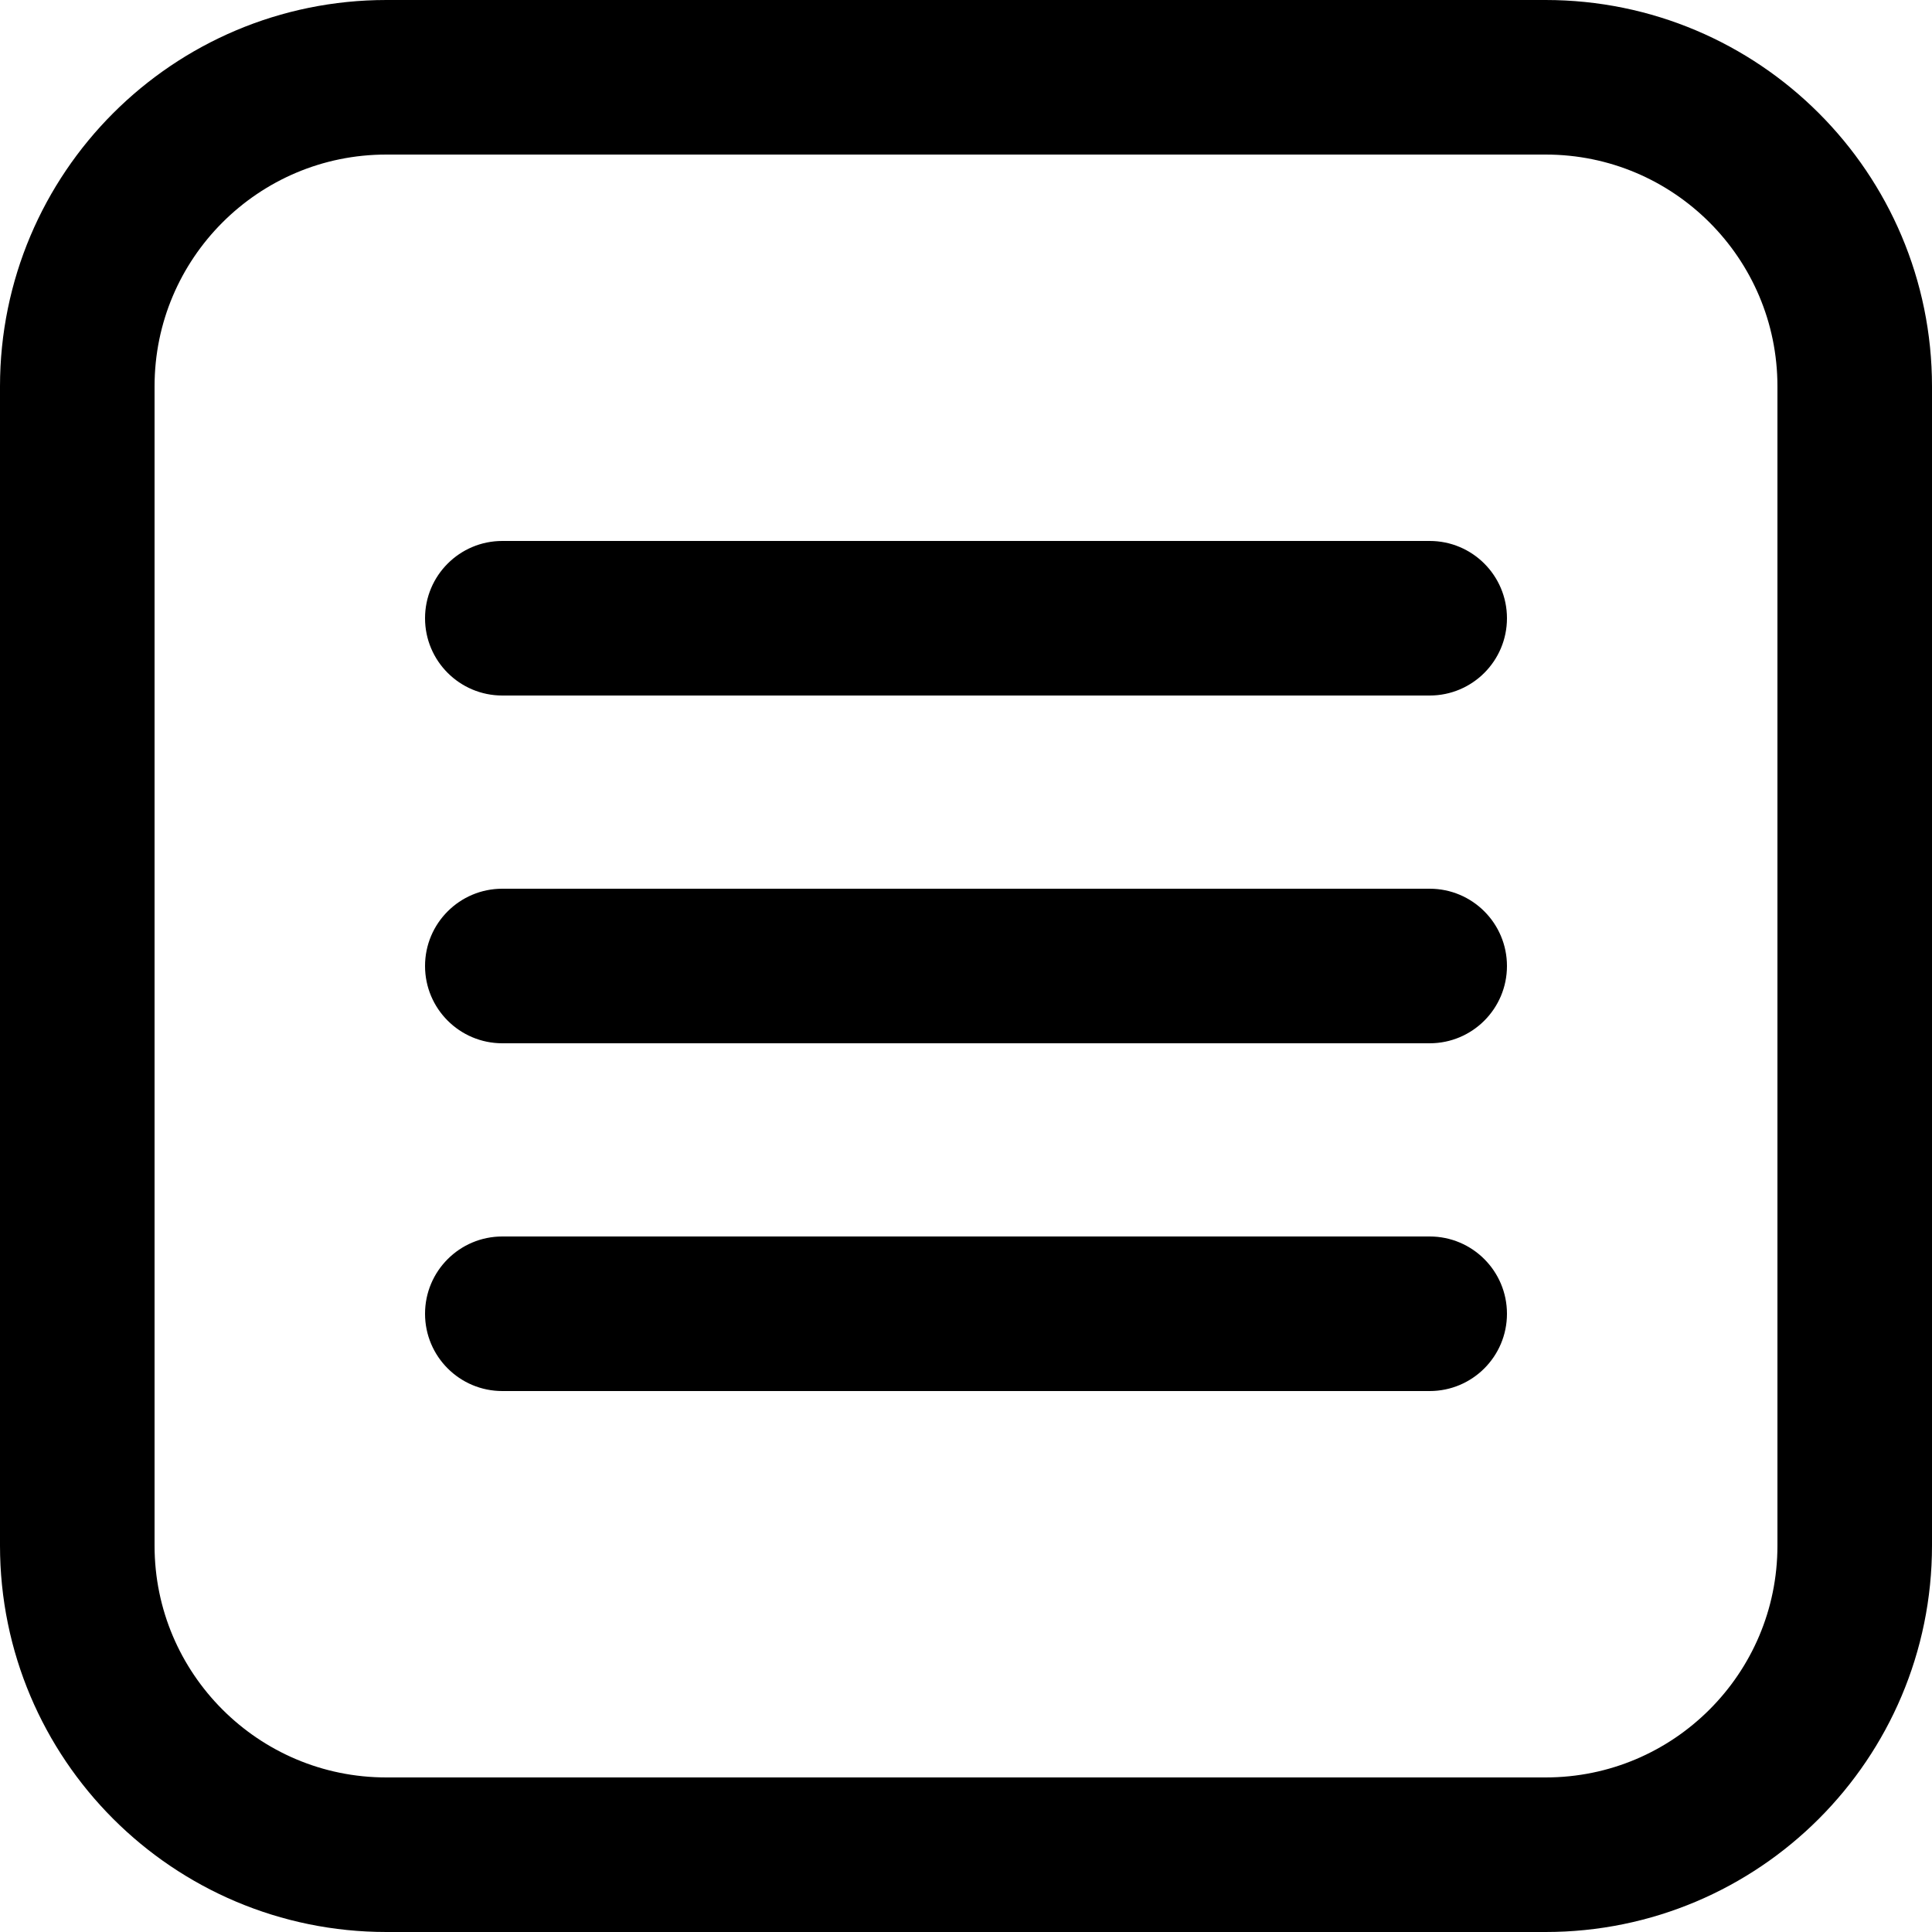
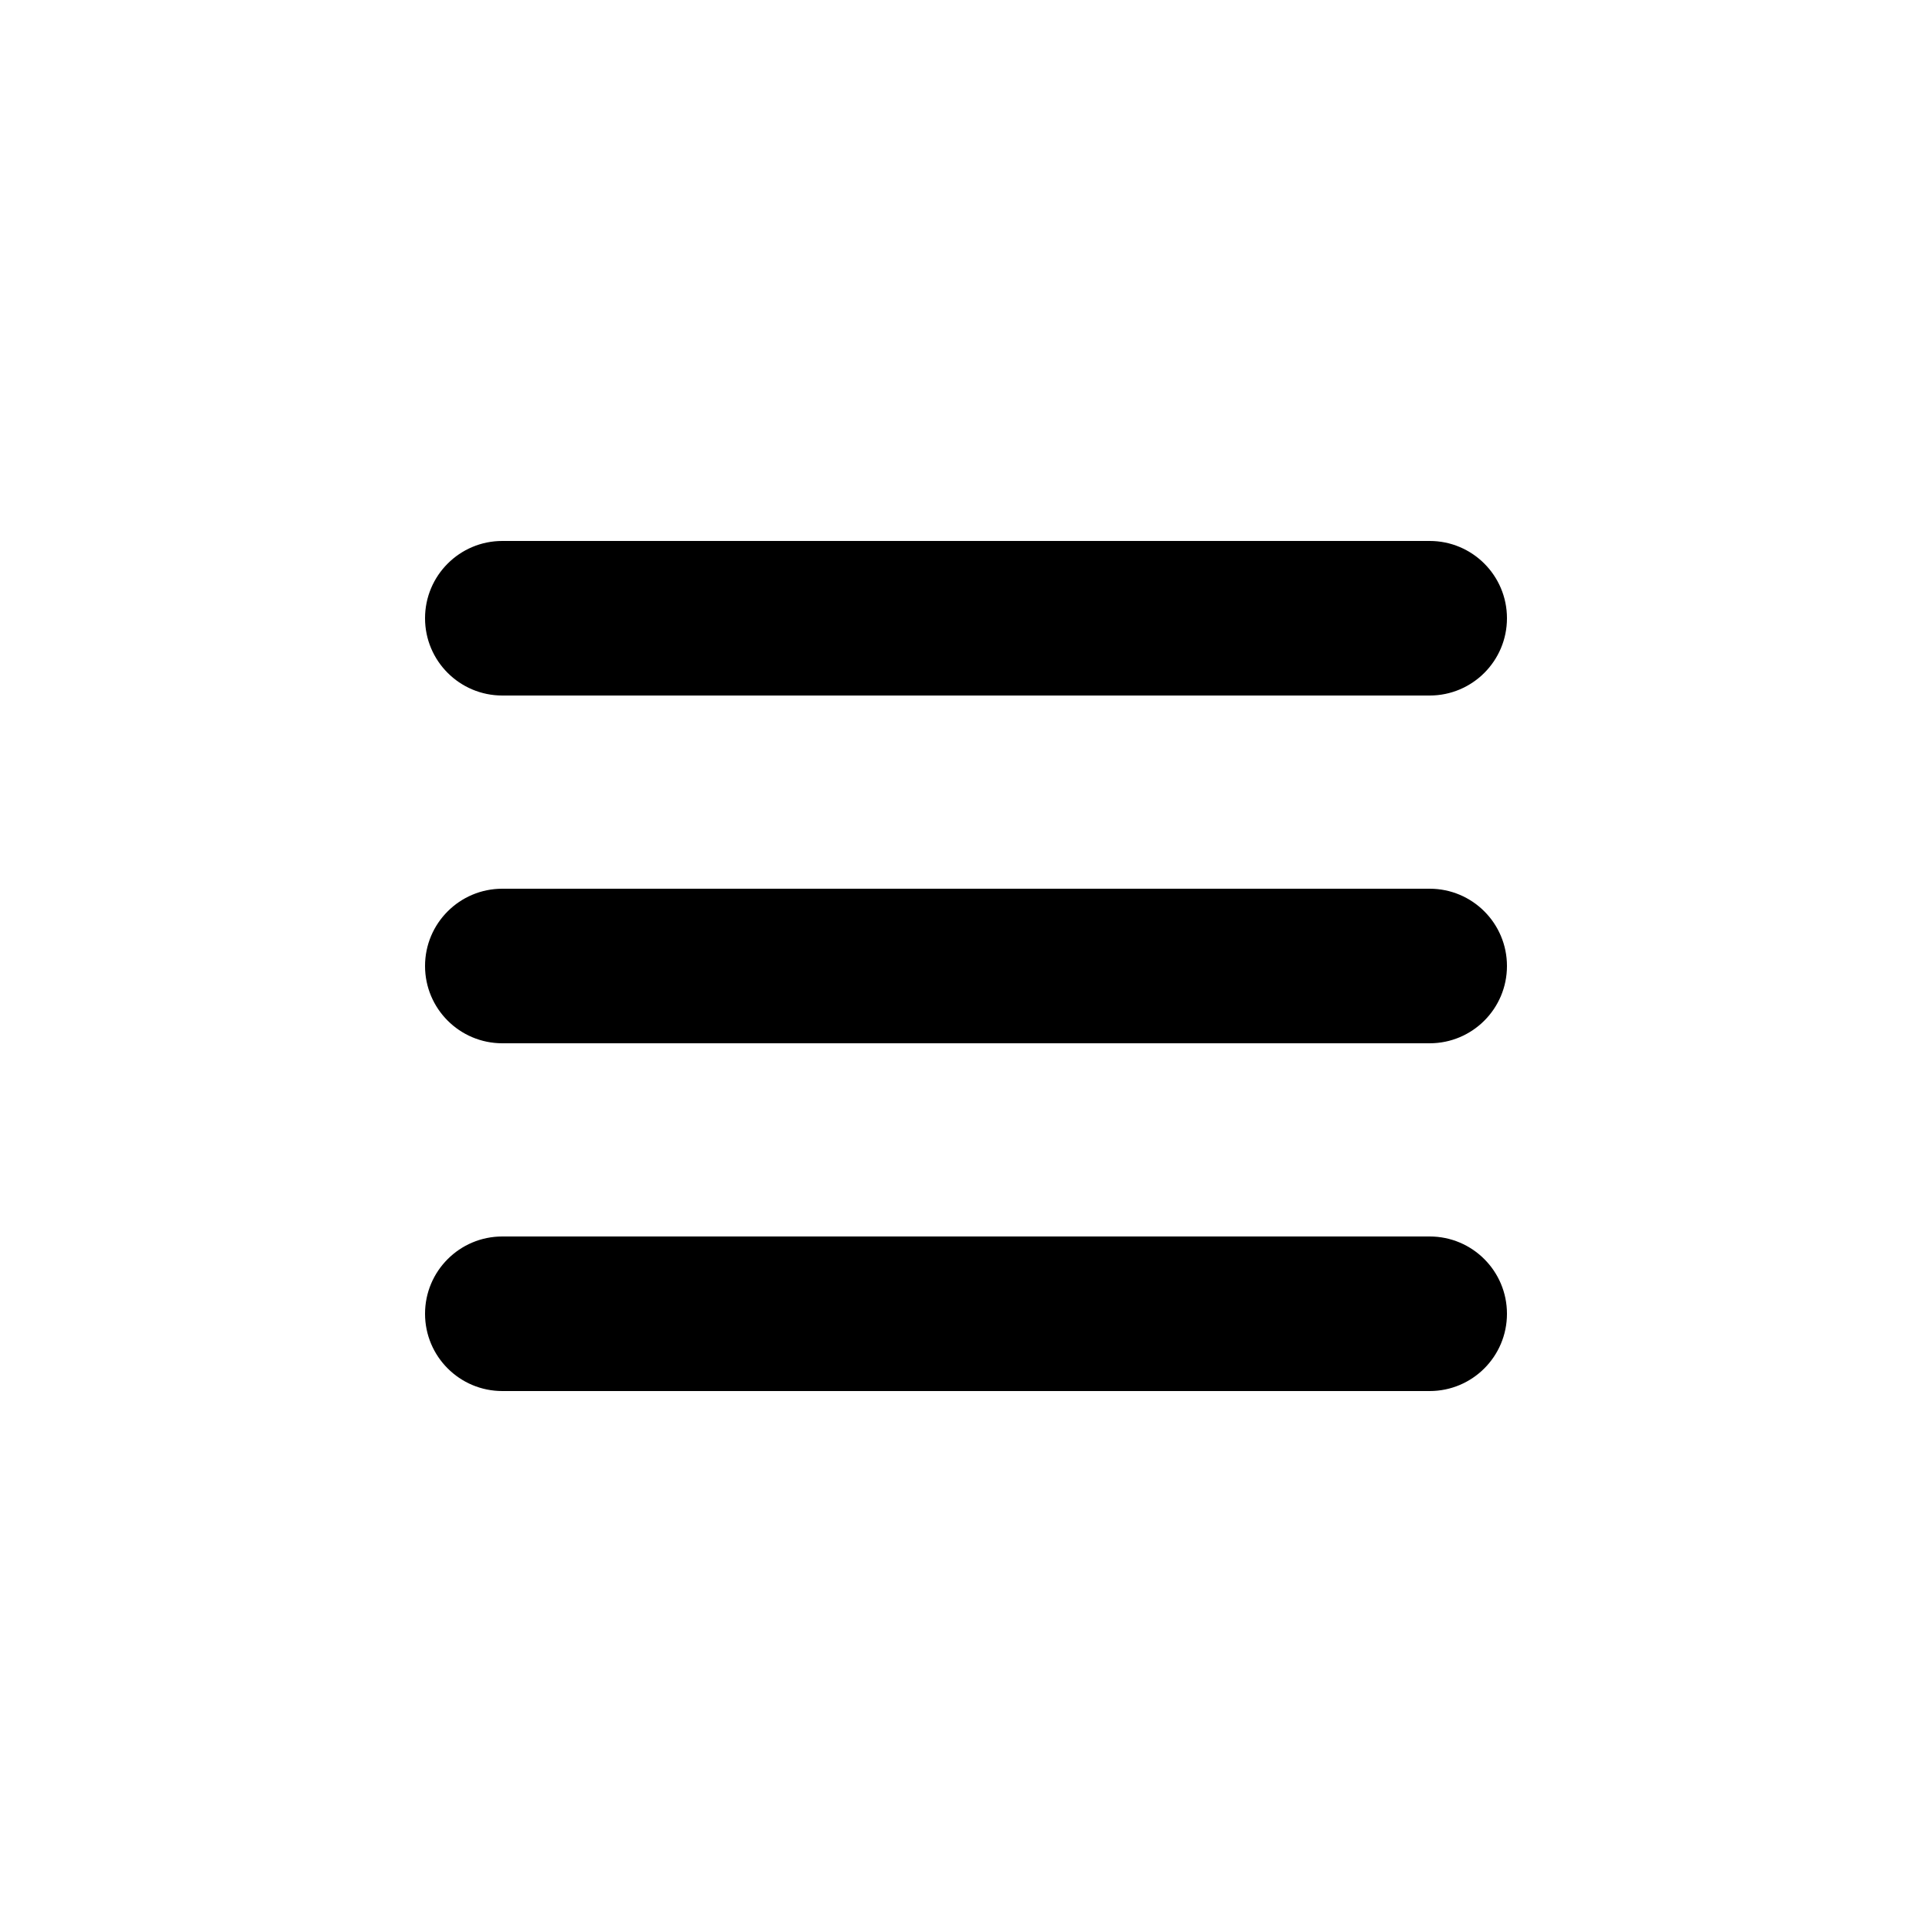
<svg xmlns="http://www.w3.org/2000/svg" width="50" height="50" viewBox="0 0 50 50" fill="none">
  <rect x="11" y="32" width="28" height="4" rx="2" fill="black" />
  <rect x="11" y="23" width="28" height="4" rx="2" fill="black" />
  <rect x="11" y="14" width="28" height="4" rx="2" fill="black" />
-   <rect x="2" y="2" width="46" height="46" rx="8" stroke="black" stroke-width="4" />
</svg>
